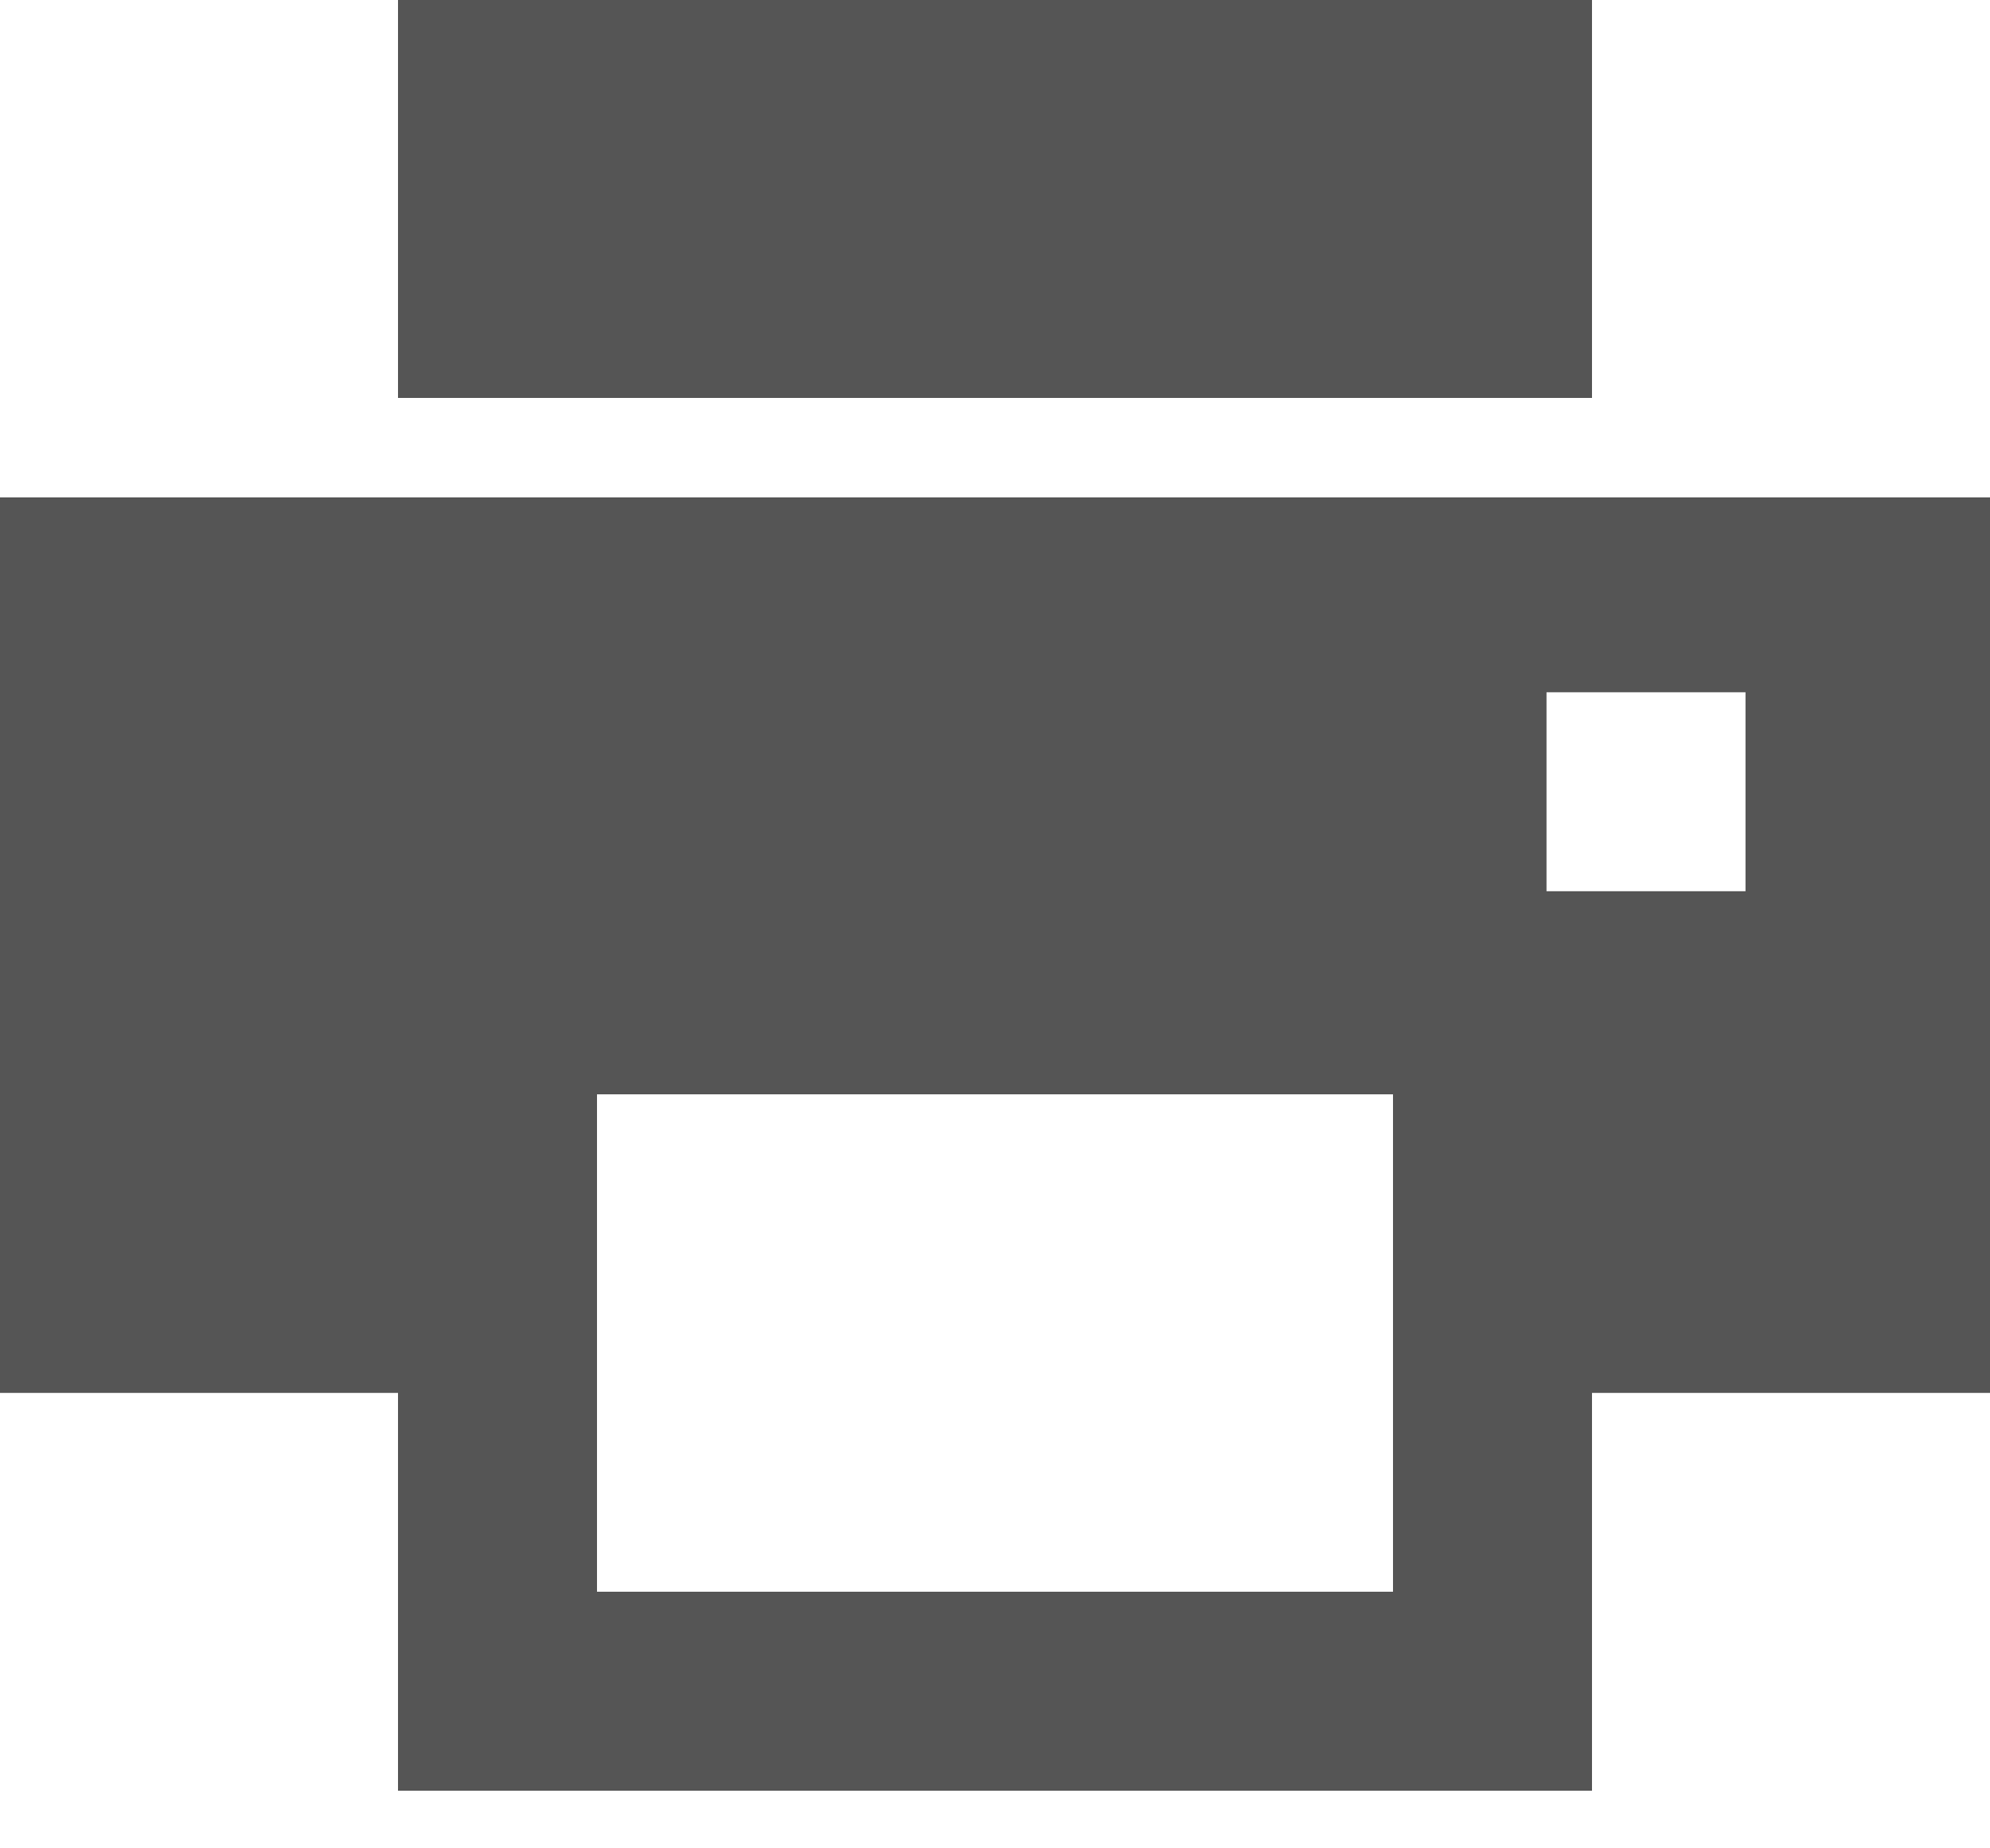
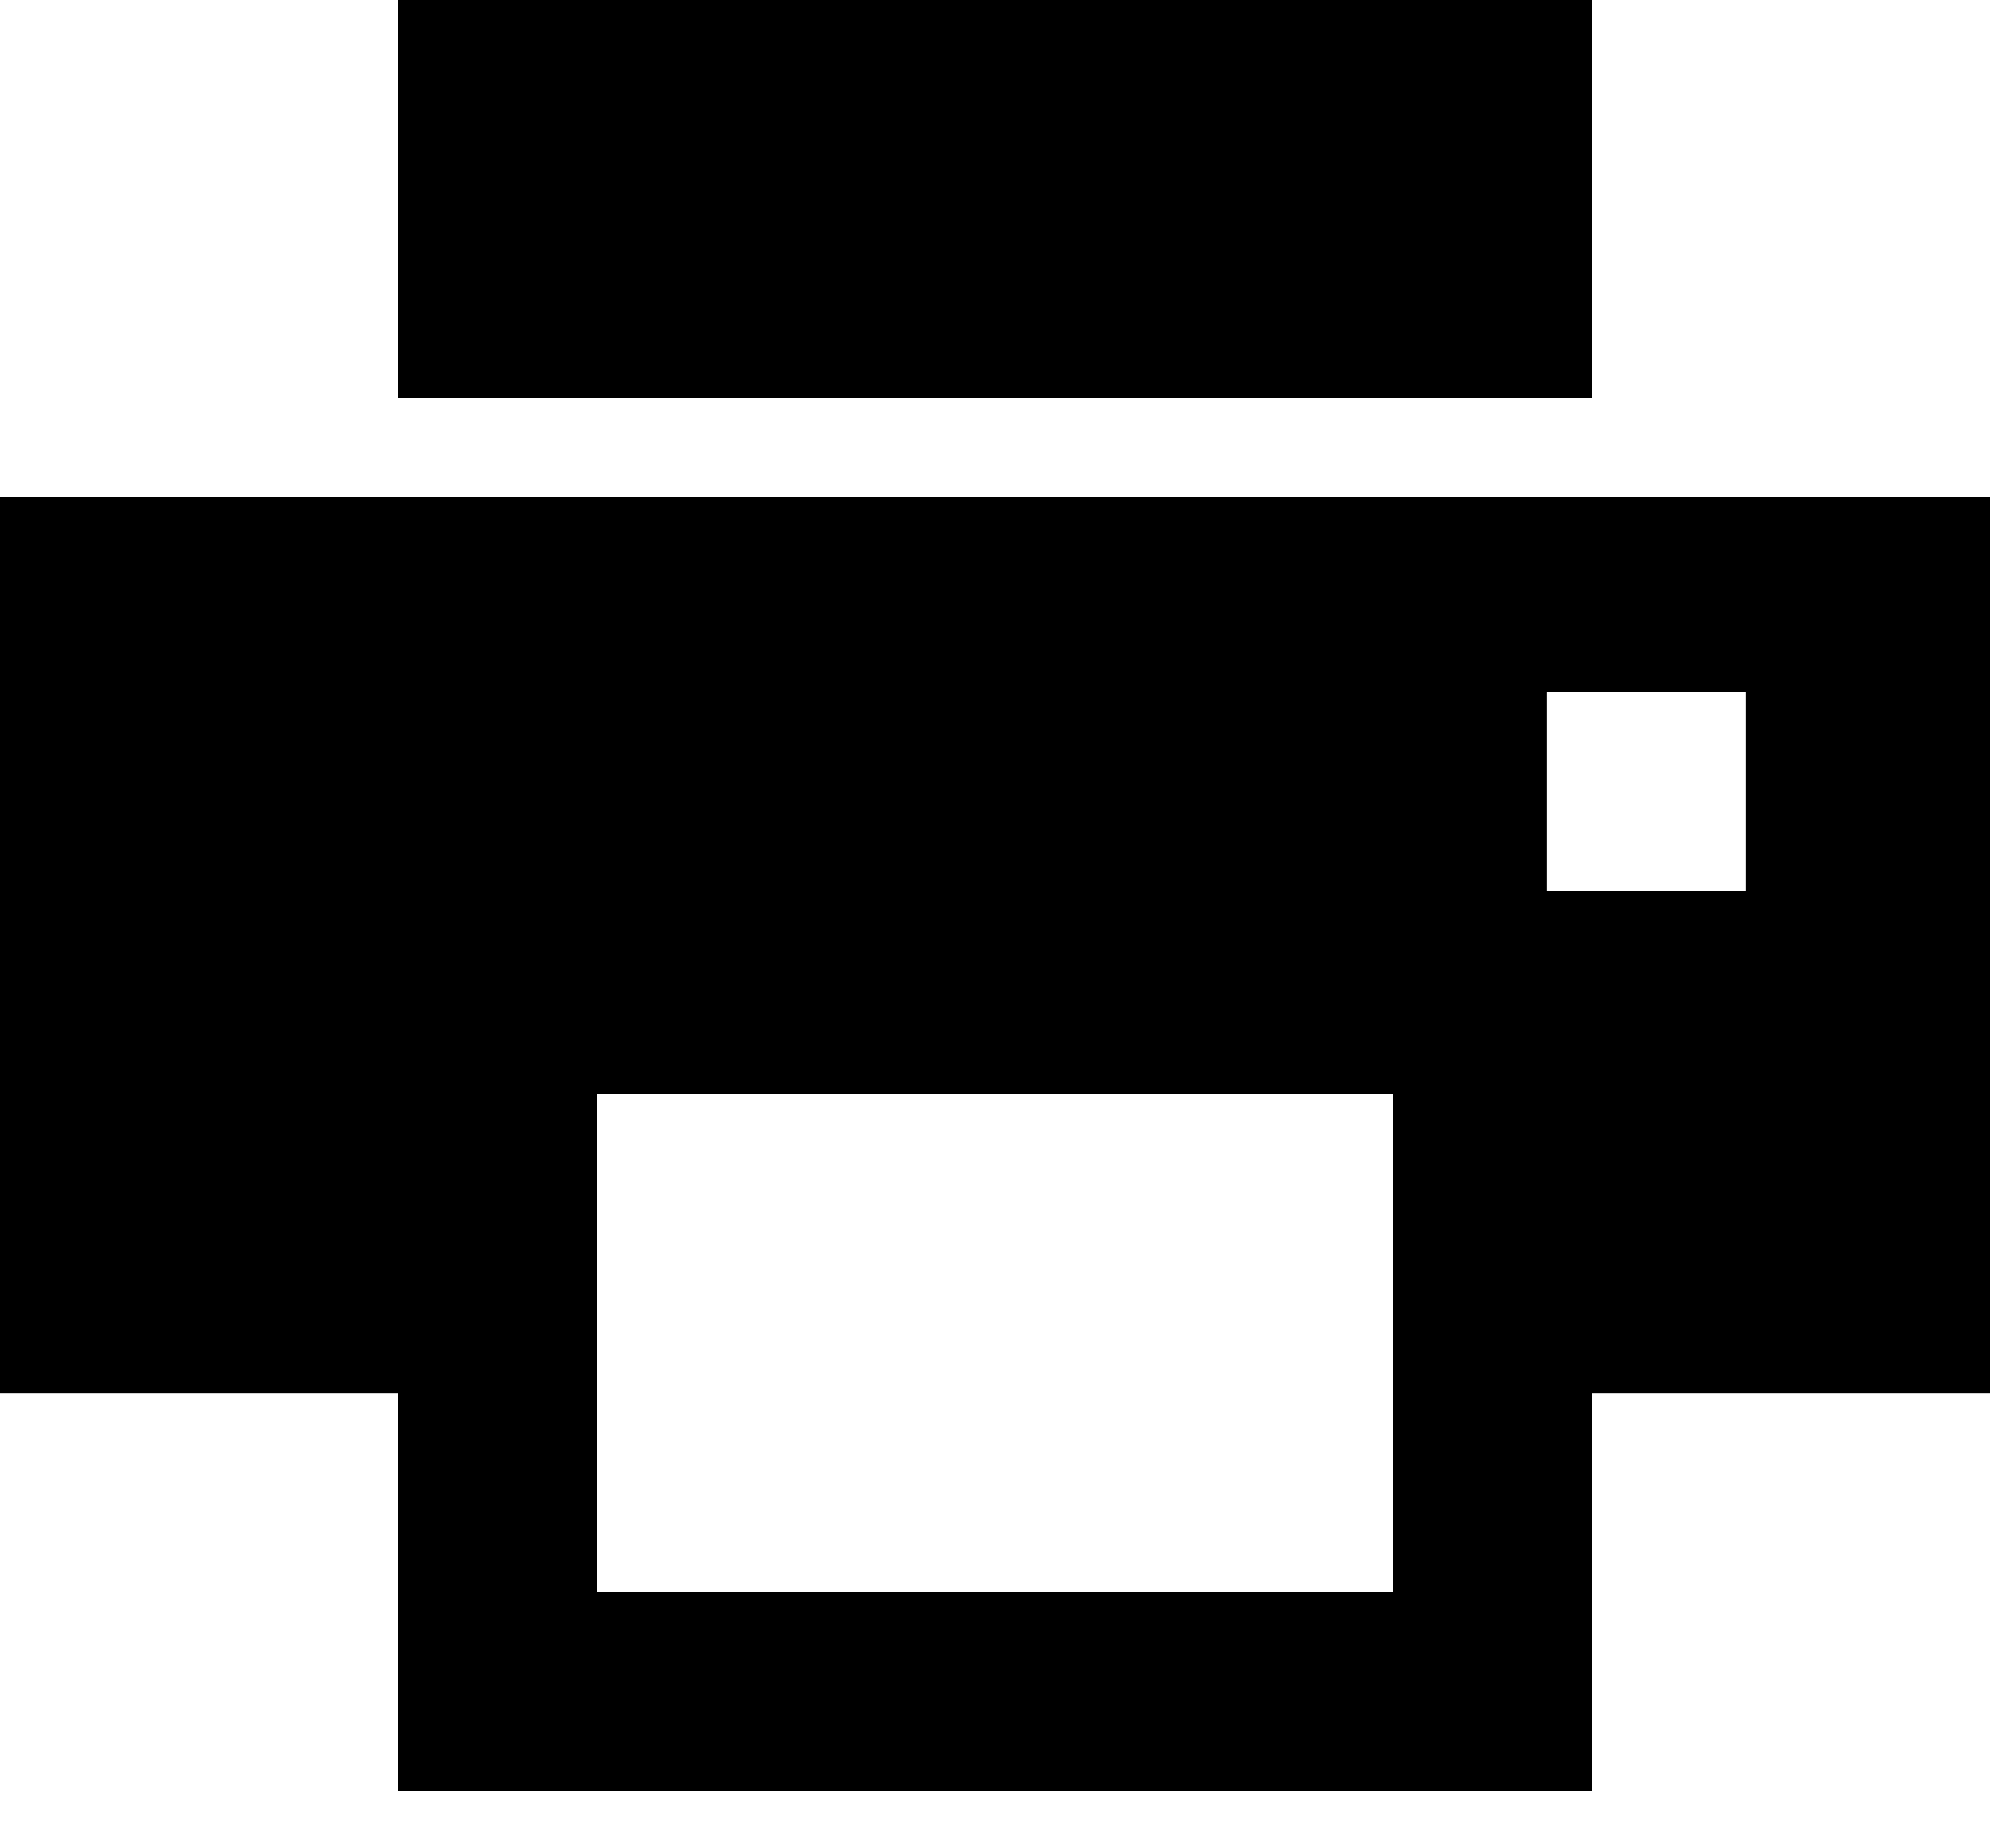
<svg xmlns="http://www.w3.org/2000/svg" width="14" height="13" viewBox="0 0 14 13" fill="none">
-   <path d="M11.2 0H2.8V2.8H11.2V0Z" fill="#555555" />
-   <path d="M0 3.5V9.801H2.8V12.6H11.2V9.801H14V3.5H0ZM9.8 11.2H4.2V7.7H9.8V11.2ZM12.28 6.271H10.88V4.871H12.28V6.271Z" fill="#555555" />
+   <path d="M11.2 0H2.8V2.8H11.2V0Z" fill="currentColor" />
+   <path d="M0 3.5V9.801H2.8V12.6H11.2V9.801H14V3.5H0ZM9.8 11.2H4.2V7.7H9.8V11.2ZM12.28 6.271H10.88V4.871H12.28V6.271Z" fill="currentColor" />
</svg>
